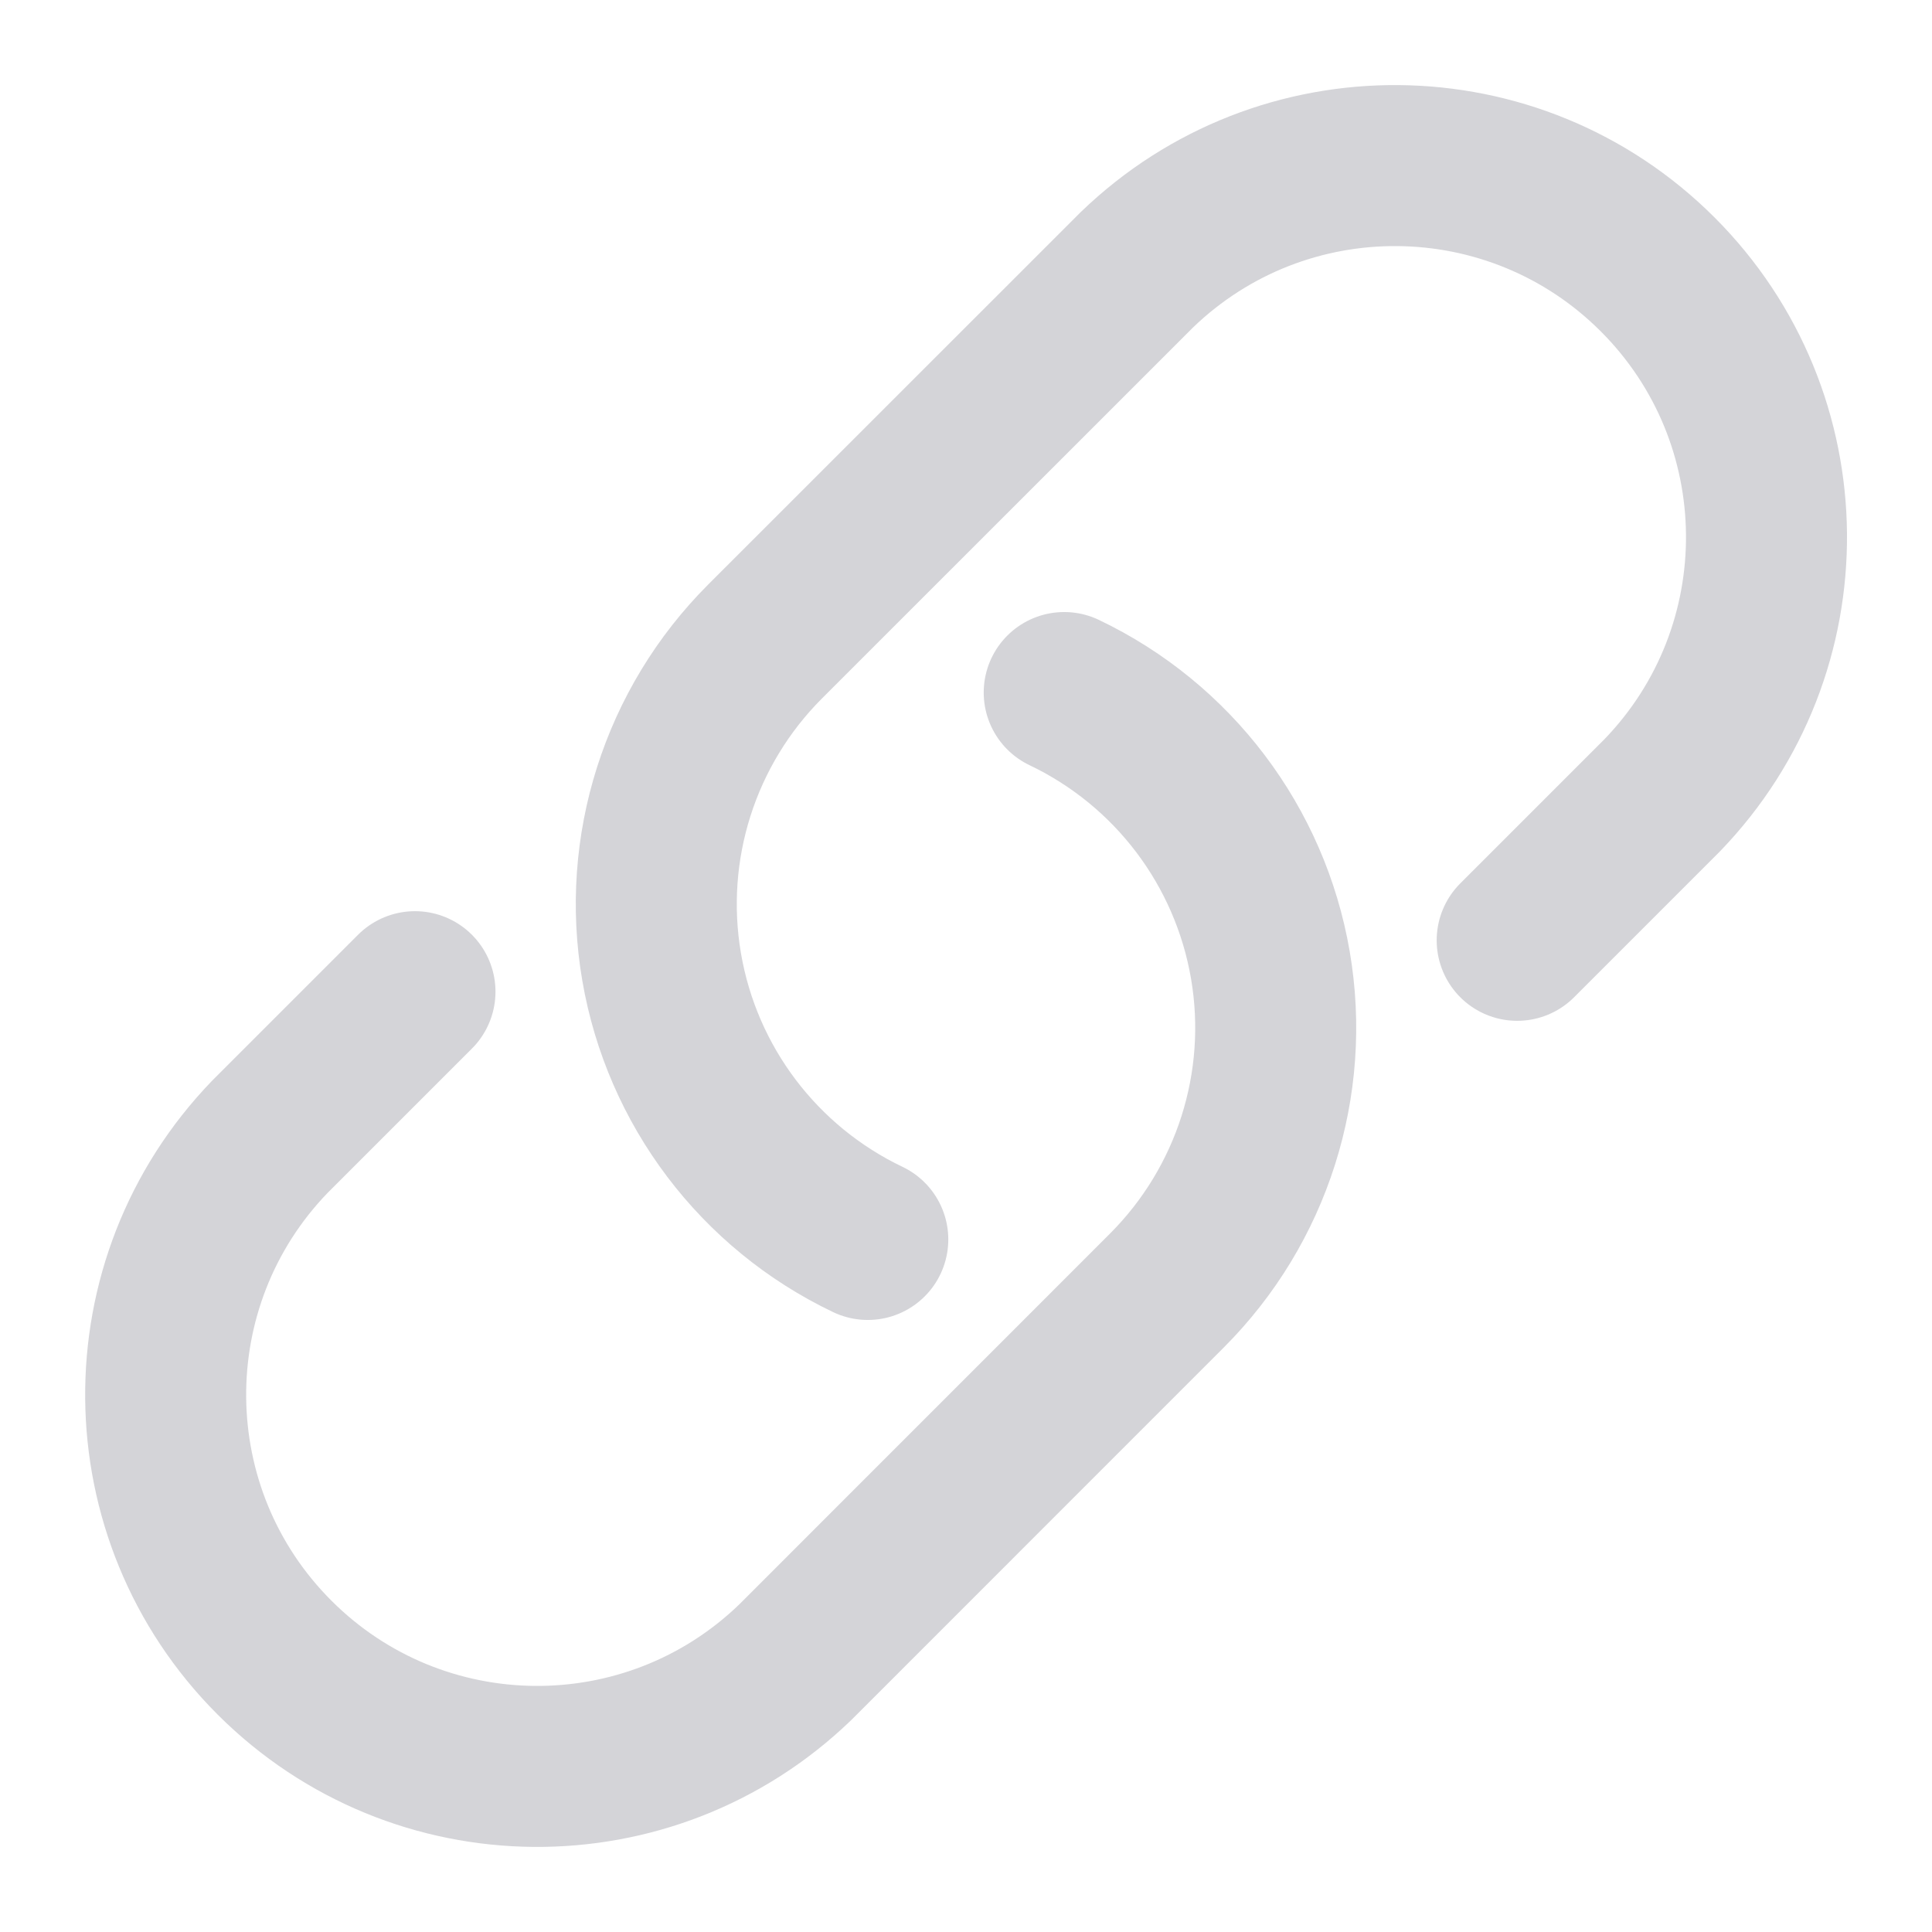
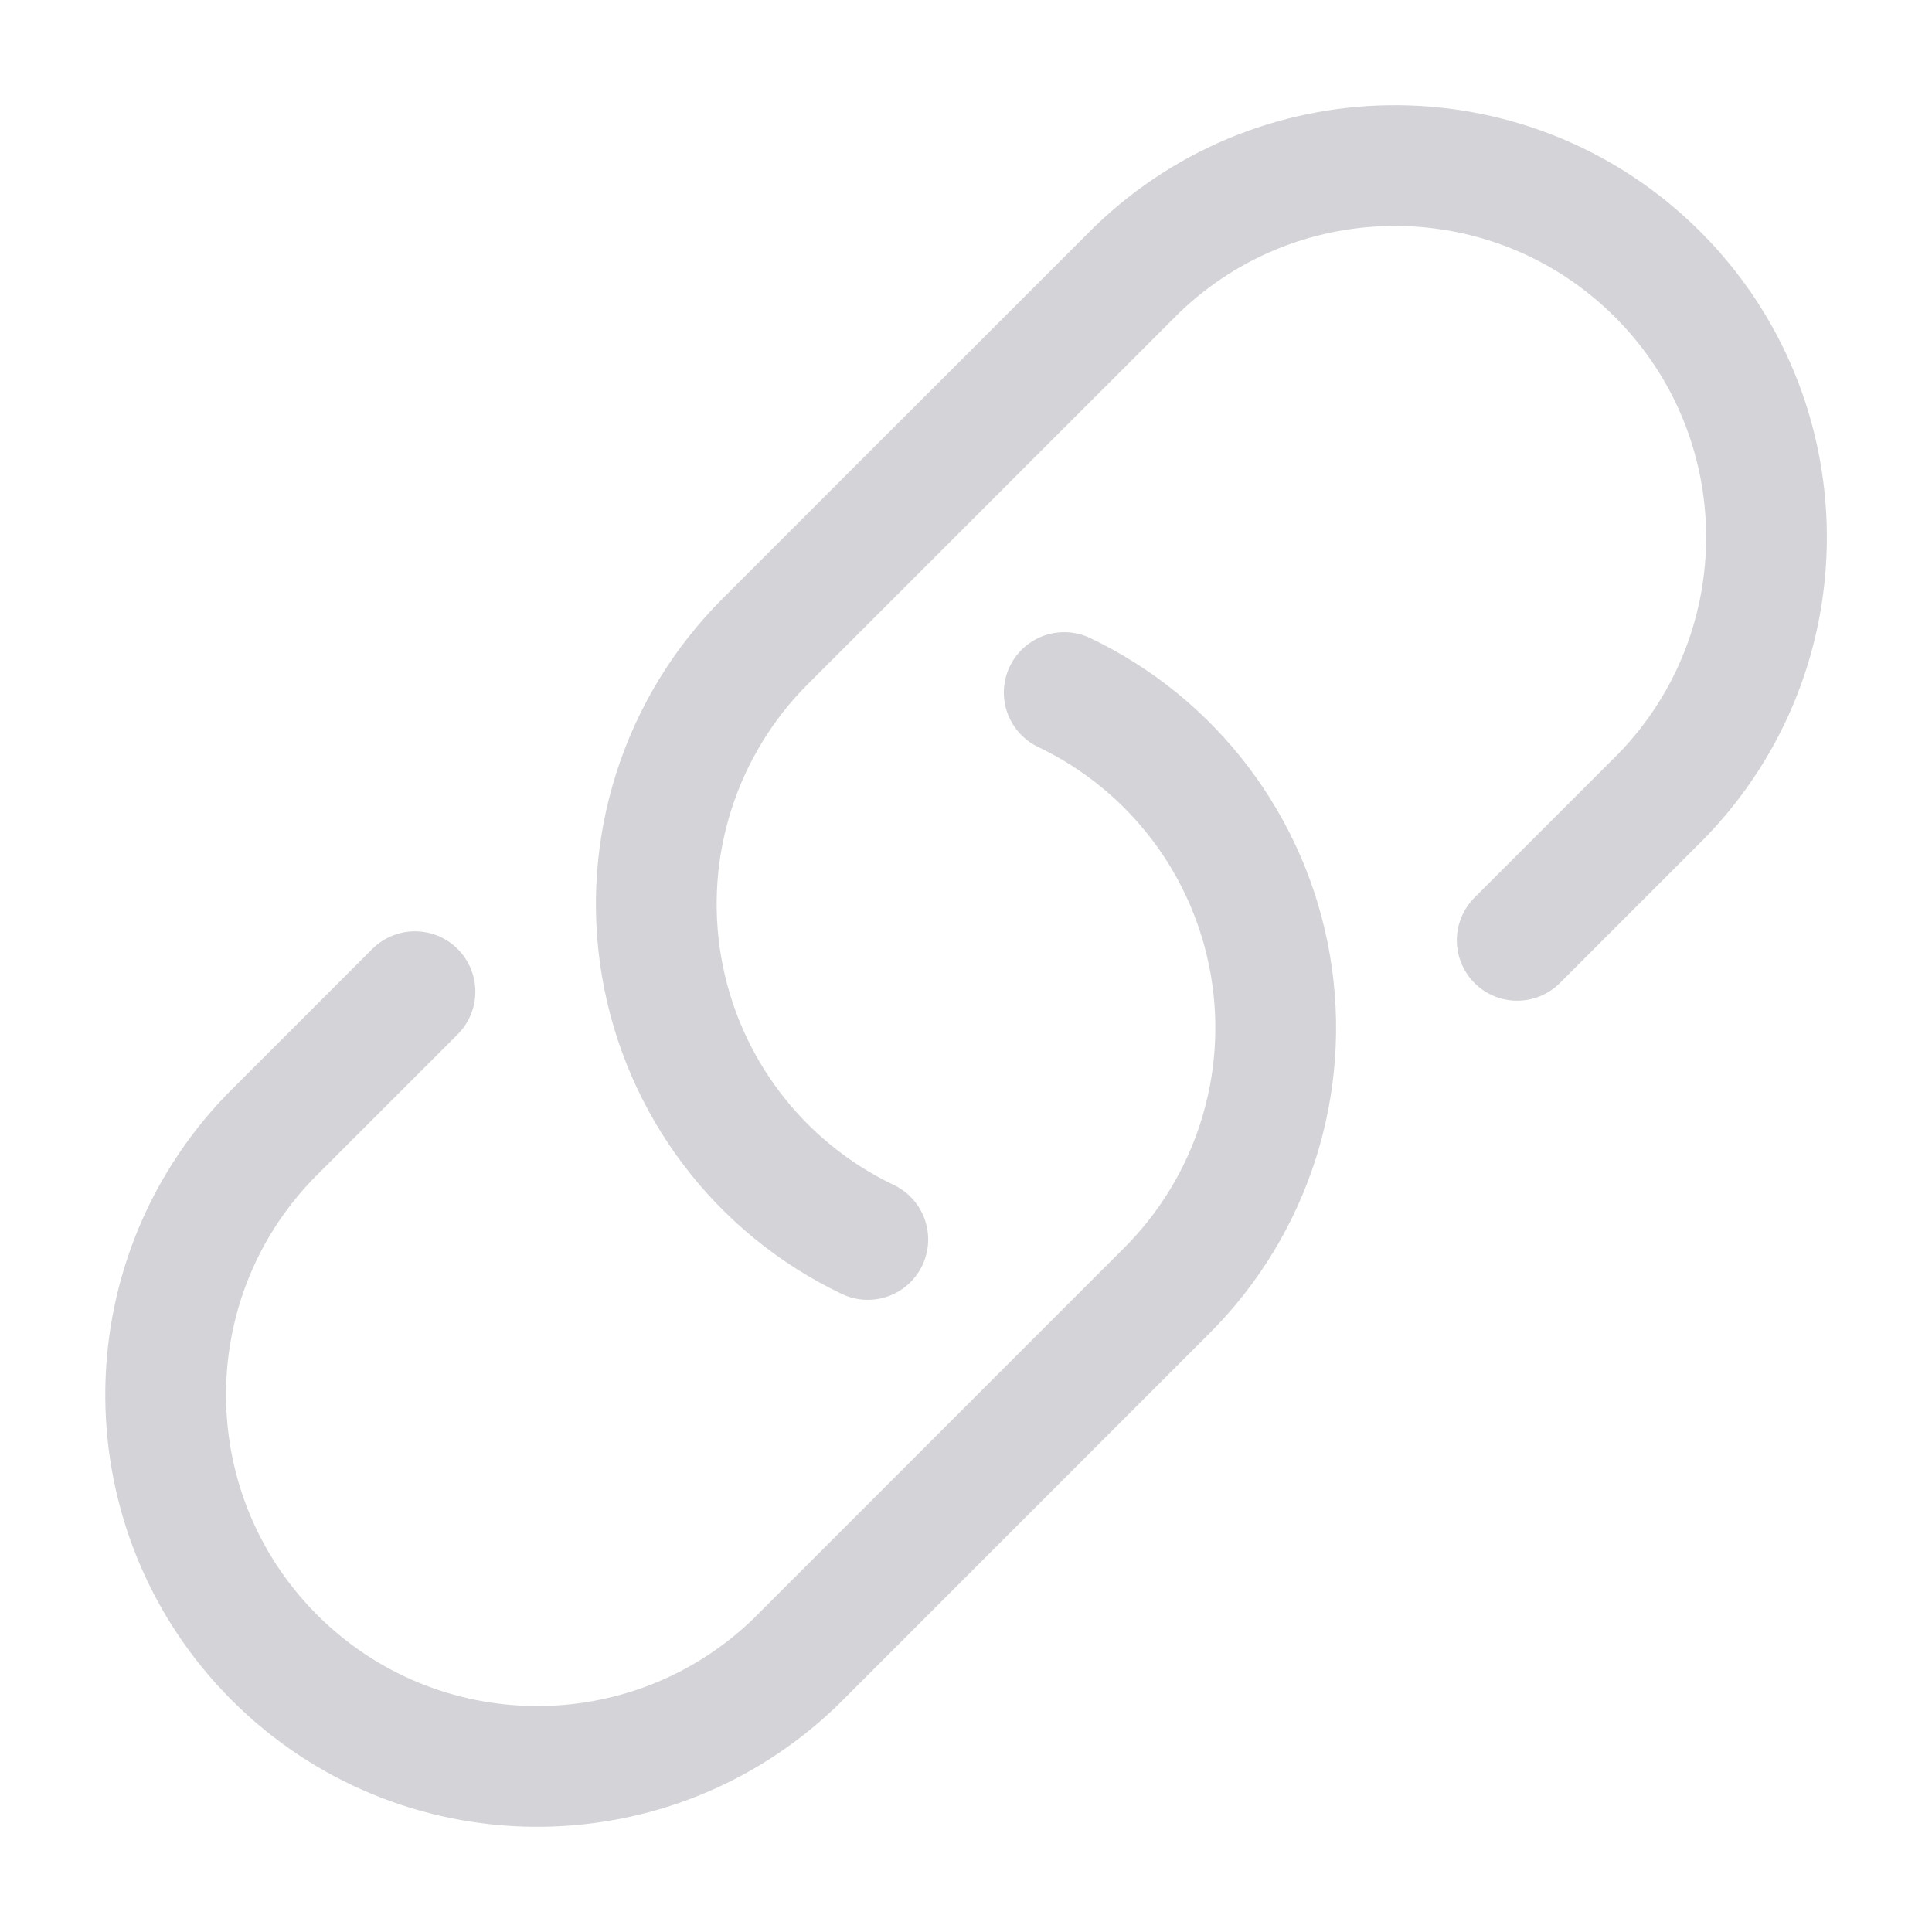
- <svg xmlns="http://www.w3.org/2000/svg" viewBox="0 0 24 24" fill="none" stroke="#d4d4d8" stroke-linecap="round" stroke-linejoin="round" stroke-width="2">
+ <svg xmlns="http://www.w3.org/2000/svg" viewBox="0 0 24 24" fill="none" stroke="#d4d4d8" stroke-linecap="round" stroke-linejoin="round" stroke-width="1.5">
  <path d="M13.22 8.603a4.615 4.615 0 0 1 1.274 7.43L9.88 20.648a4.616 4.616 0 0 1-6.527-6.527l1.802-1.802m13.692-.638 1.802-1.802a4.616 4.616 0 0 0-6.527-6.527L9.506 7.967a4.615 4.615 0 0 0 1.274 7.43" />
</svg>
